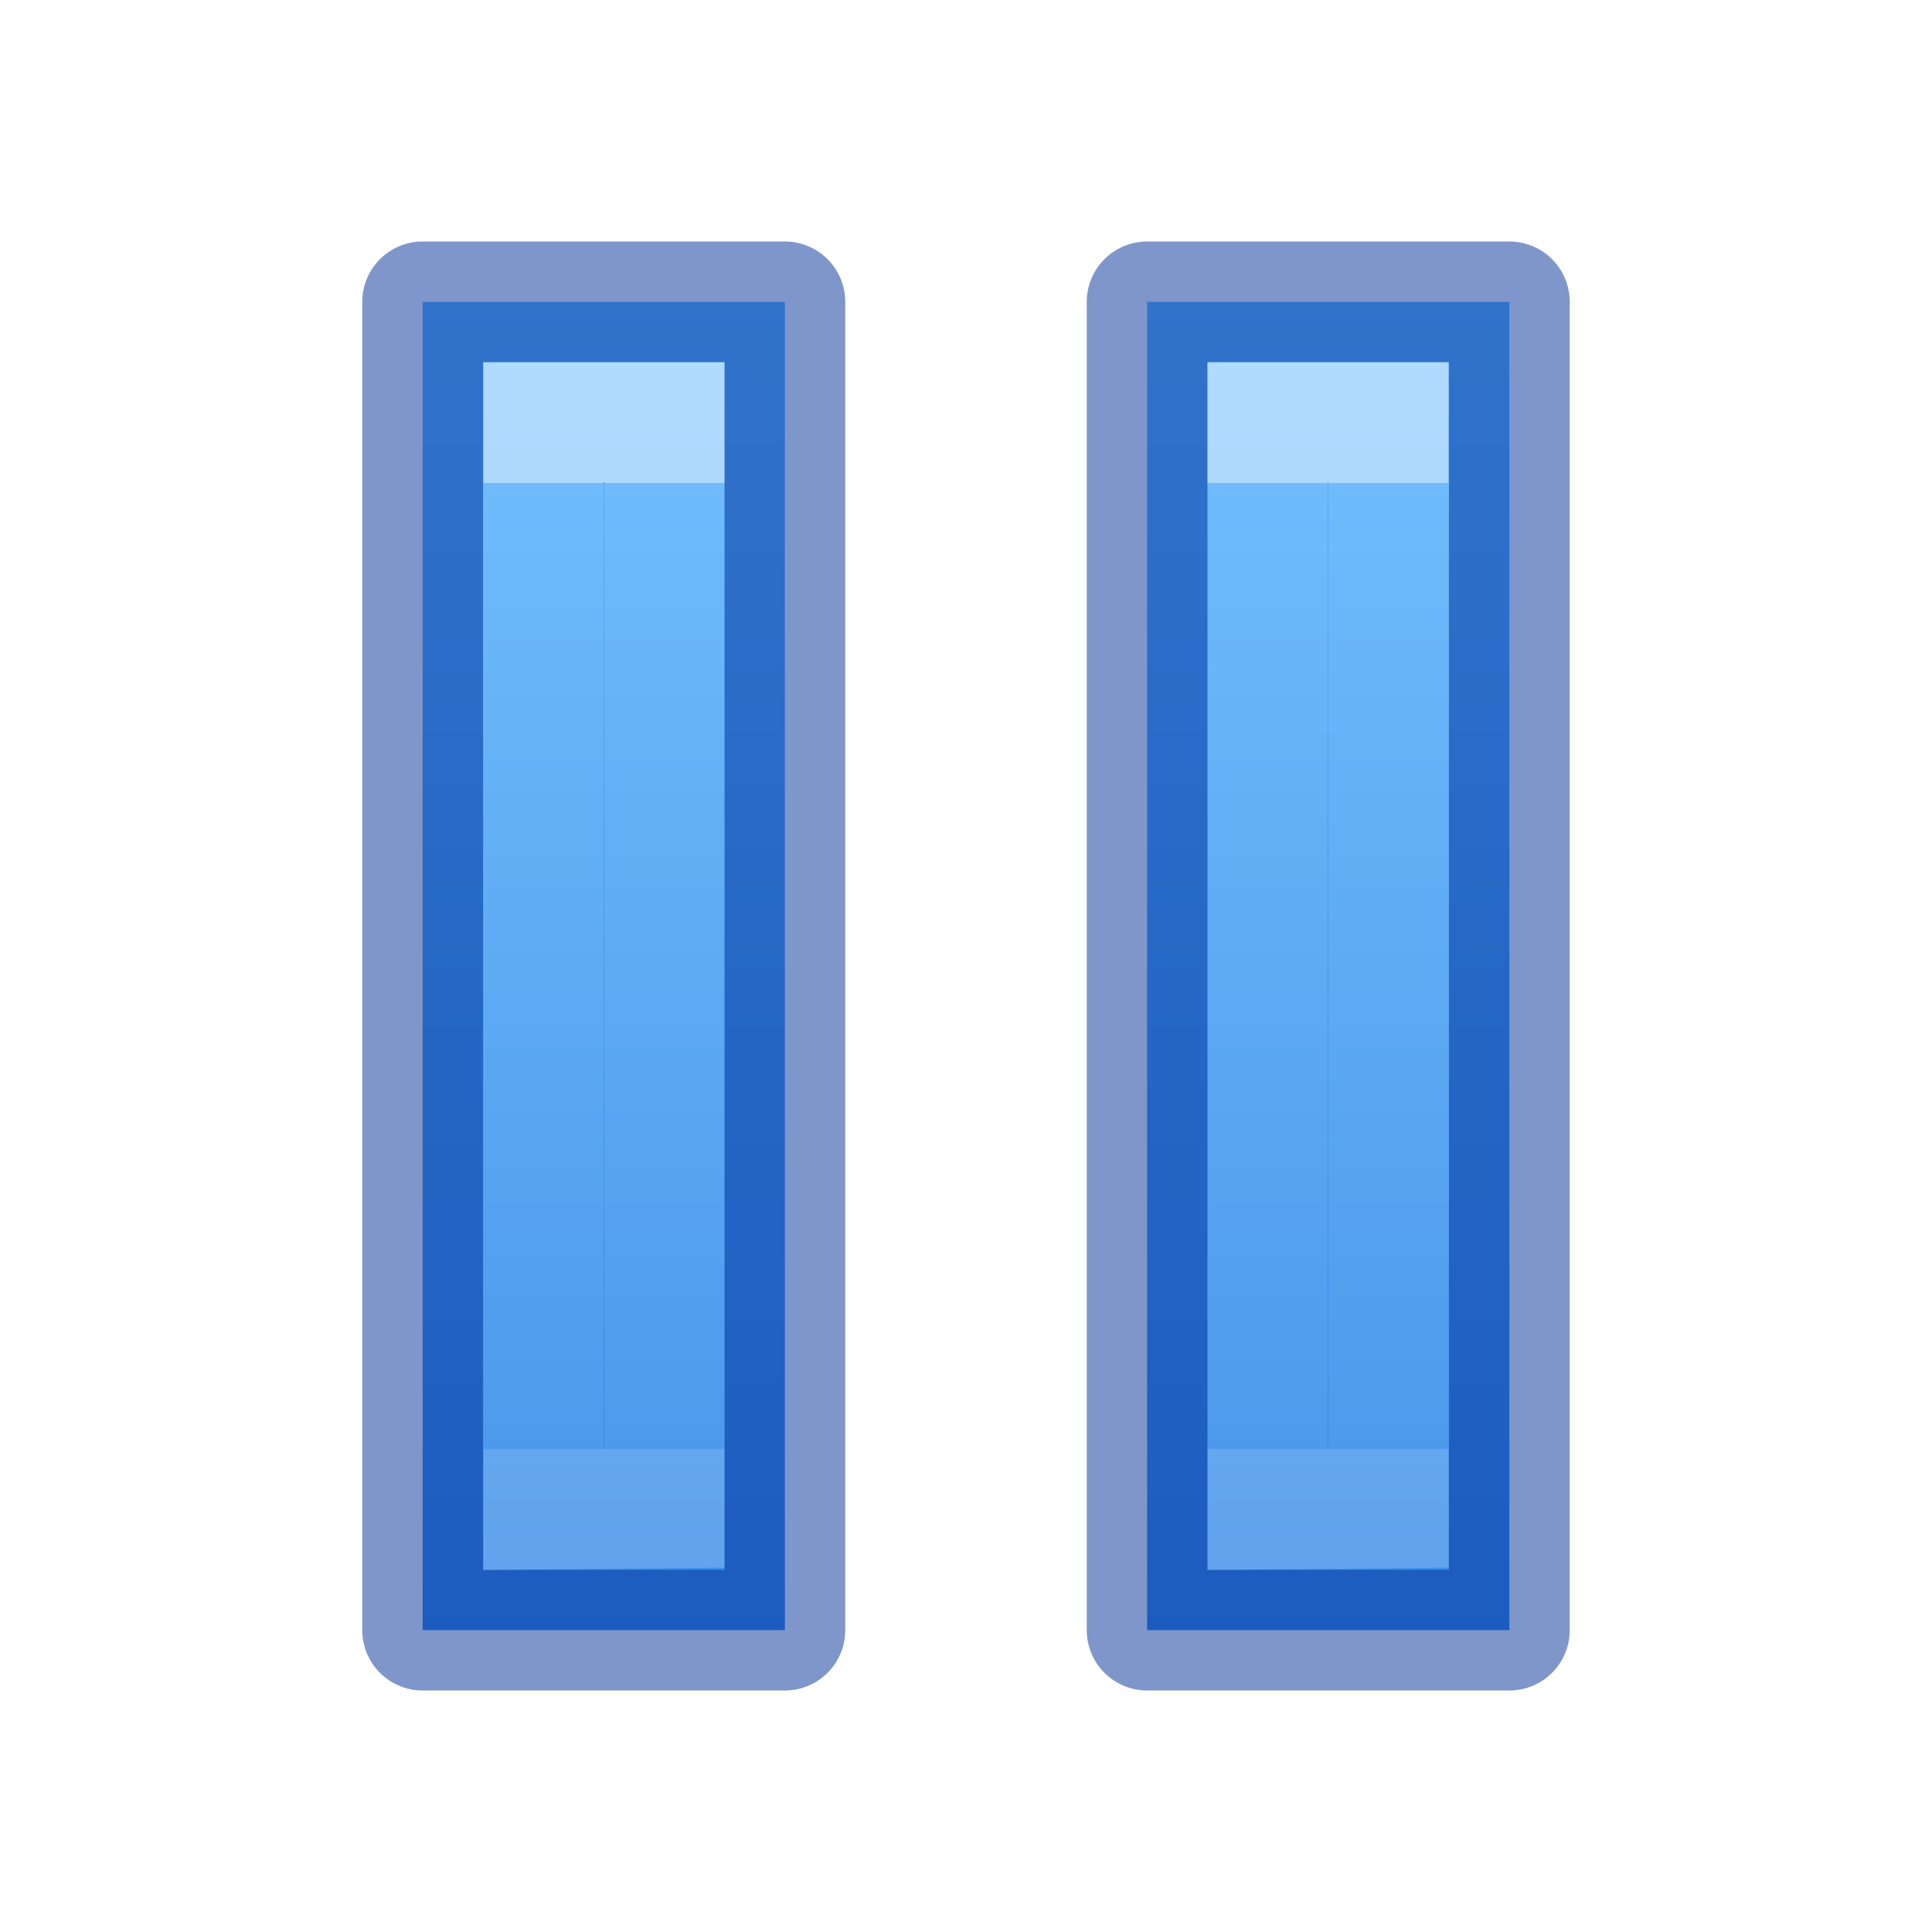
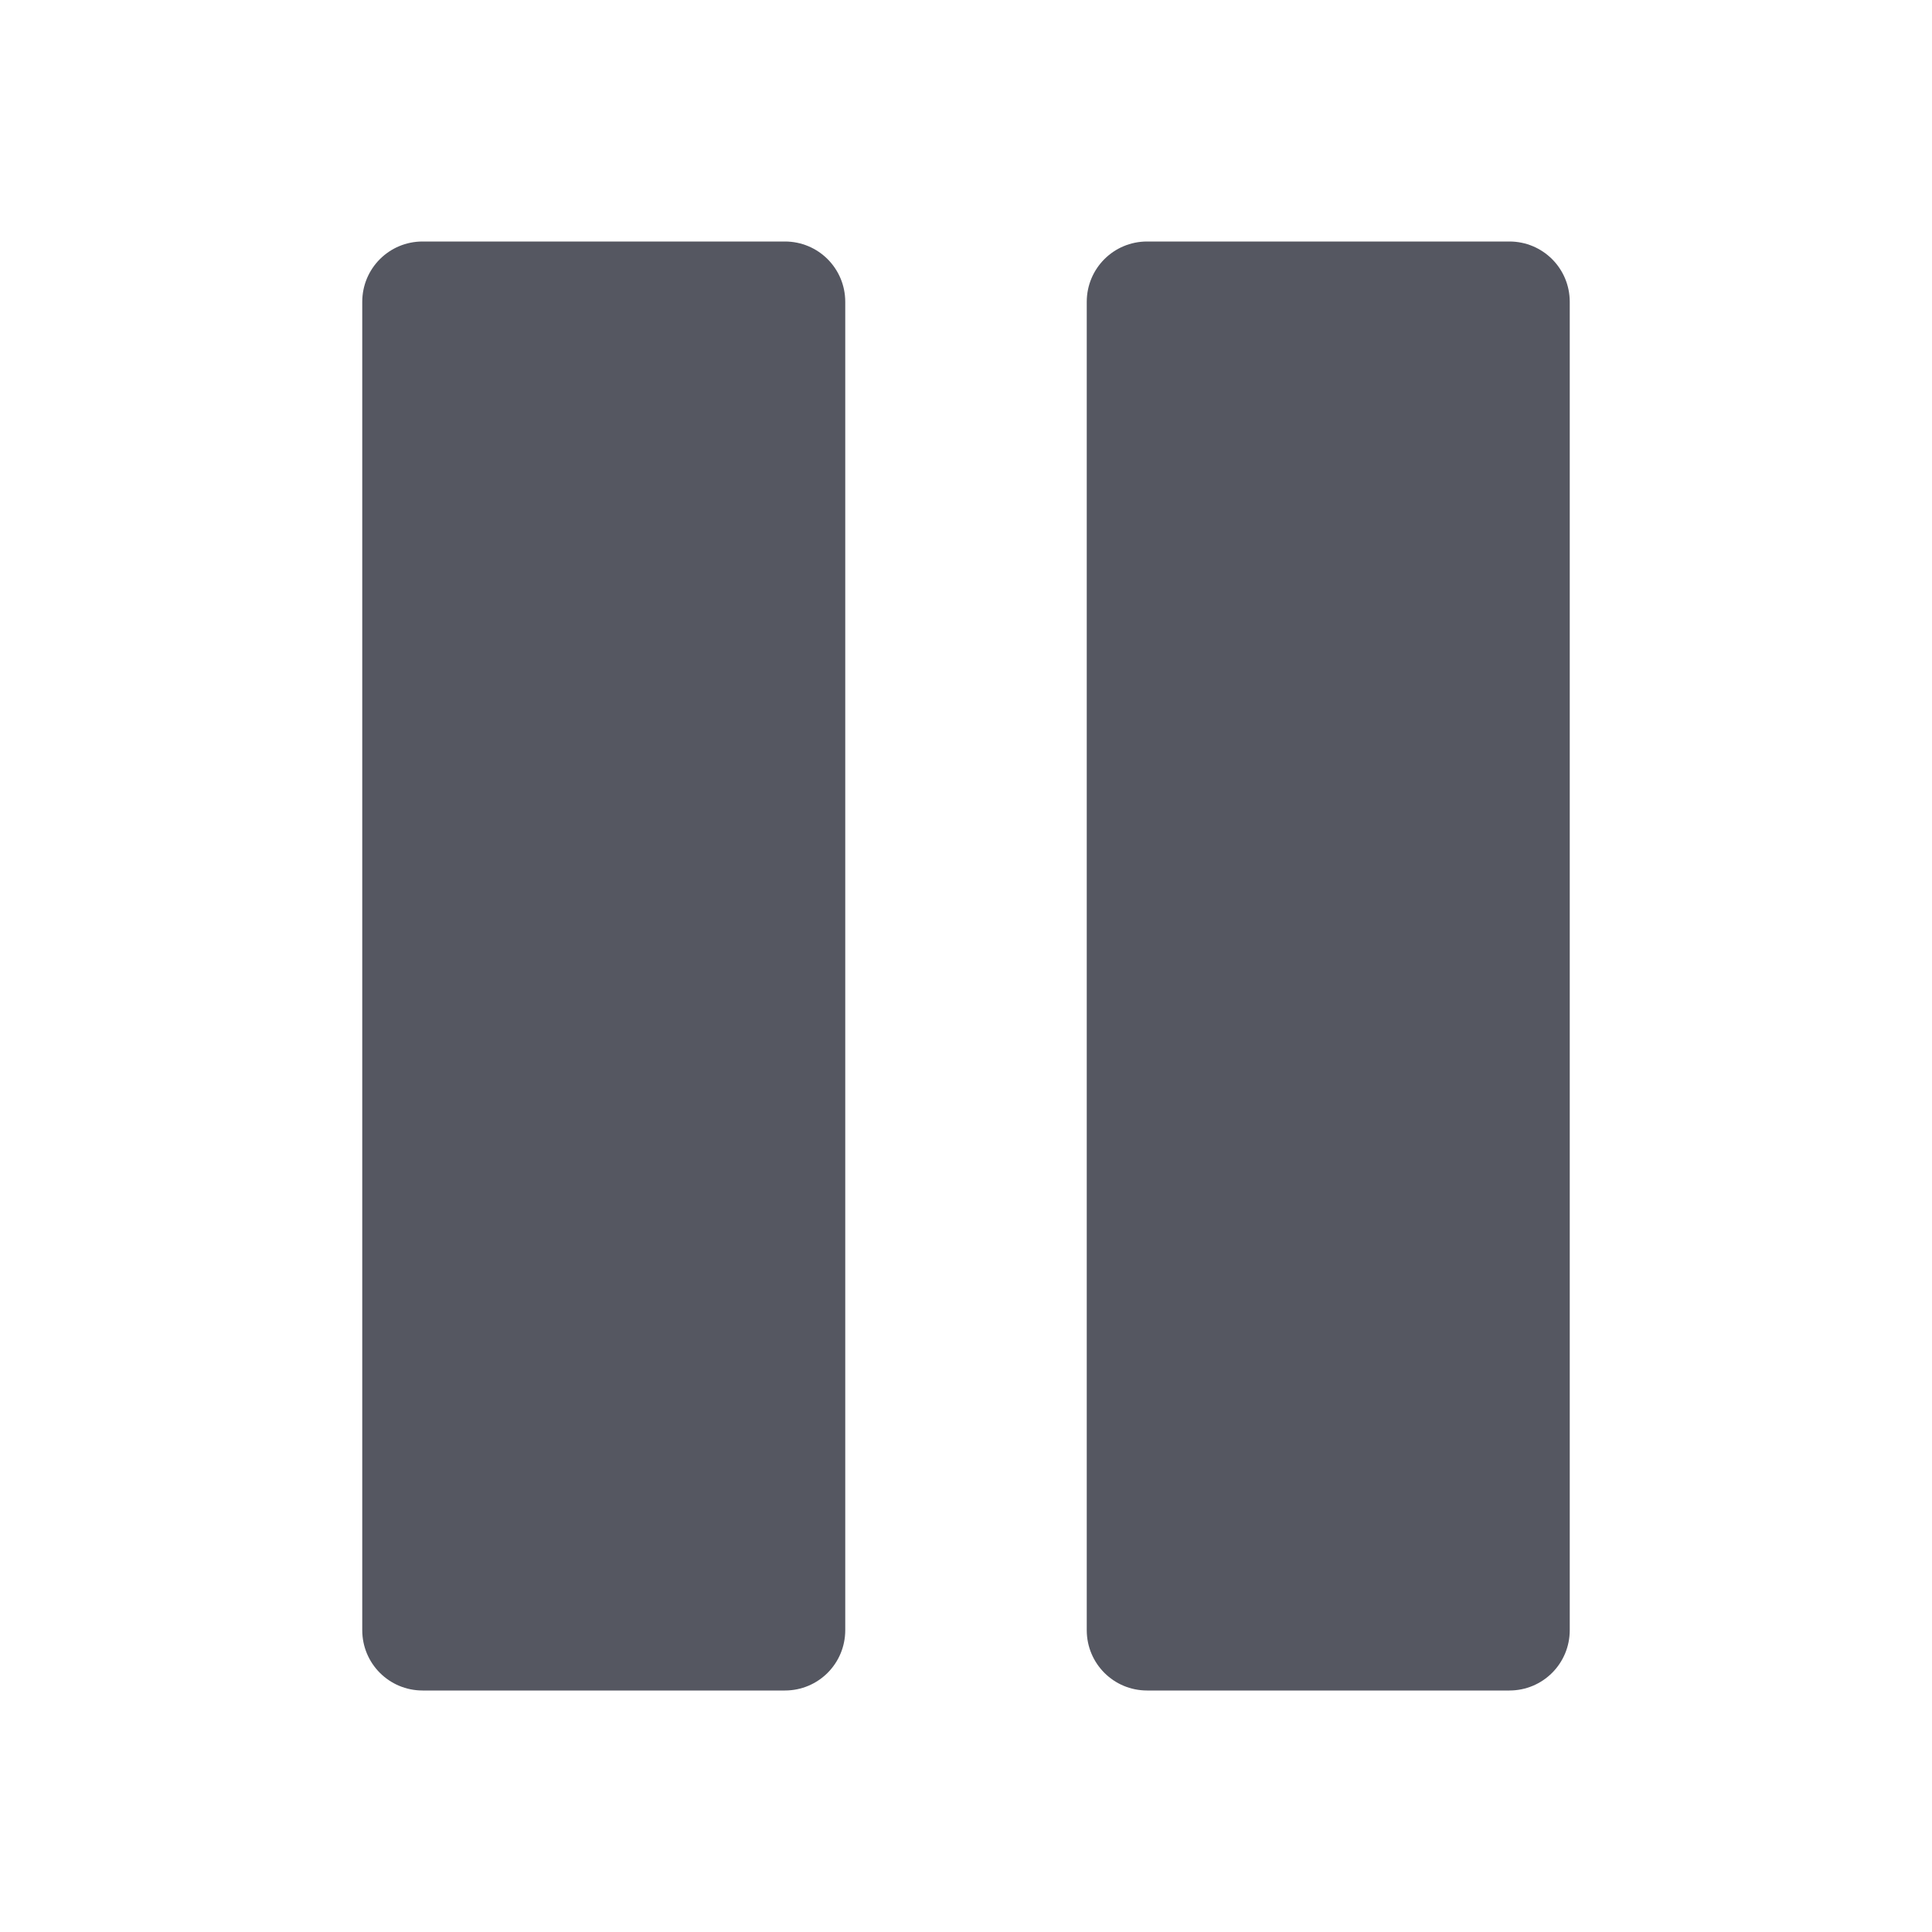
- <svg xmlns="http://www.w3.org/2000/svg" xmlns:xlink="http://www.w3.org/1999/xlink" id="svg3792" height="16" width="16" version="1.1">
-   <defs id="defs3794">
-     <linearGradient id="linearGradient4290">
-       <stop id="stop4292" style="stop-color:#ffffff;stop-opacity:1" offset="0" />
-       <stop id="stop4294" style="stop-color:#ffffff;stop-opacity:0.235" offset="0" />
-       <stop id="stop4296" style="stop-color:#ffffff;stop-opacity:0.157" offset="1" />
-       <stop id="stop4298" style="stop-color:#ffffff;stop-opacity:0.392" offset="1" />
-     </linearGradient>
-     <linearGradient id="linearGradient4382">
-       <stop id="stop4384" style="stop-color:#64baff;stop-opacity:1" offset="0" />
-       <stop id="stop4386" style="stop-color:#3689e6;stop-opacity:1" offset="1" />
-     </linearGradient>
-     <linearGradient y2="39.579" x2="20.094" y1="18.826" x1="20.094" gradientTransform="matrix(0.3092808,0,0,0.3854847,-1.921383,-3.256961)" gradientUnits="userSpaceOnUse" id="linearGradient4286" xlink:href="#linearGradient4290" />
-     <linearGradient gradientUnits="userSpaceOnUse" y2="14" x2="8" y1="2" x1="8" id="linearGradient858" xlink:href="#linearGradient4382" />
-   </defs>
-   <path id="path4280" d="m 3.5,2.5 v 11 h 3 v -11 z m 6,0 v 11 h 3 v -11 z" style="color:#000000;clip-rule:nonzero;display:inline;overflow:visible;visibility:visible;opacity:1;isolation:auto;mix-blend-mode:normal;color-interpolation:sRGB;color-interpolation-filters:linearRGB;solid-color:#000000;solid-opacity:1;fill:url(#linearGradient858);fill-opacity:1;fill-rule:nonzero;stroke:#002e99;stroke-width:1;stroke-linecap:round;stroke-linejoin:round;stroke-miterlimit:4;stroke-dasharray:none;stroke-dashoffset:0;stroke-opacity:0.5;marker:none;color-rendering:auto;image-rendering:auto;shape-rendering:auto;text-rendering:auto;enable-background:accumulate" />
-   <path id="path2647-0-8" d="m 4.5,3.496 v 9.006 l 1.004,-0.01 V 3.496 Z m 5.996,0 V 12.502 L 11.5,12.492 V 3.496 Z" style="color:#000000;clip-rule:nonzero;display:inline;overflow:visible;visibility:visible;opacity:0.5;isolation:auto;mix-blend-mode:normal;color-interpolation:sRGB;color-interpolation-filters:linearRGB;solid-color:#000000;solid-opacity:1;fill:none;fill-opacity:1;fill-rule:nonzero;stroke:url(#linearGradient4286);stroke-width:0.992;stroke-linecap:butt;stroke-linejoin:miter;stroke-miterlimit:4;stroke-dasharray:none;stroke-dashoffset:0;stroke-opacity:1;marker:none;color-rendering:auto;image-rendering:auto;shape-rendering:auto;text-rendering:auto;enable-background:accumulate" />
+ <svg xmlns="http://www.w3.org/2000/svg" id="svg6" version="1.1" width="16" height="16">
+   <defs id="defs10" />
+   <path d="M 3.5 2 C 3.223 2 3 2.223 3 2.5 L 3 13.5 C 3 13.777 3.223 14 3.5 14 L 6.5 14 C 6.777 14 7 13.777 7 13.5 L 7 2.5 C 7 2.223 6.777 2 6.5 2 L 3.5 2 z M 9.5 2 C 9.223 2 9 2.223 9 2.5 L 9 13.5 C 9 13.777 9.223 14 9.5 14 L 12.5 14 C 12.777 14 13 13.777 13 13.5 L 13 2.5 C 13 2.223 12.777 2 12.5 2 L 9.5 2 z " style="fill:#555761;stroke-width:4;stroke-linecap:round;stroke-linejoin:round;stop-color:#000000" id="rect845" />
</svg>
